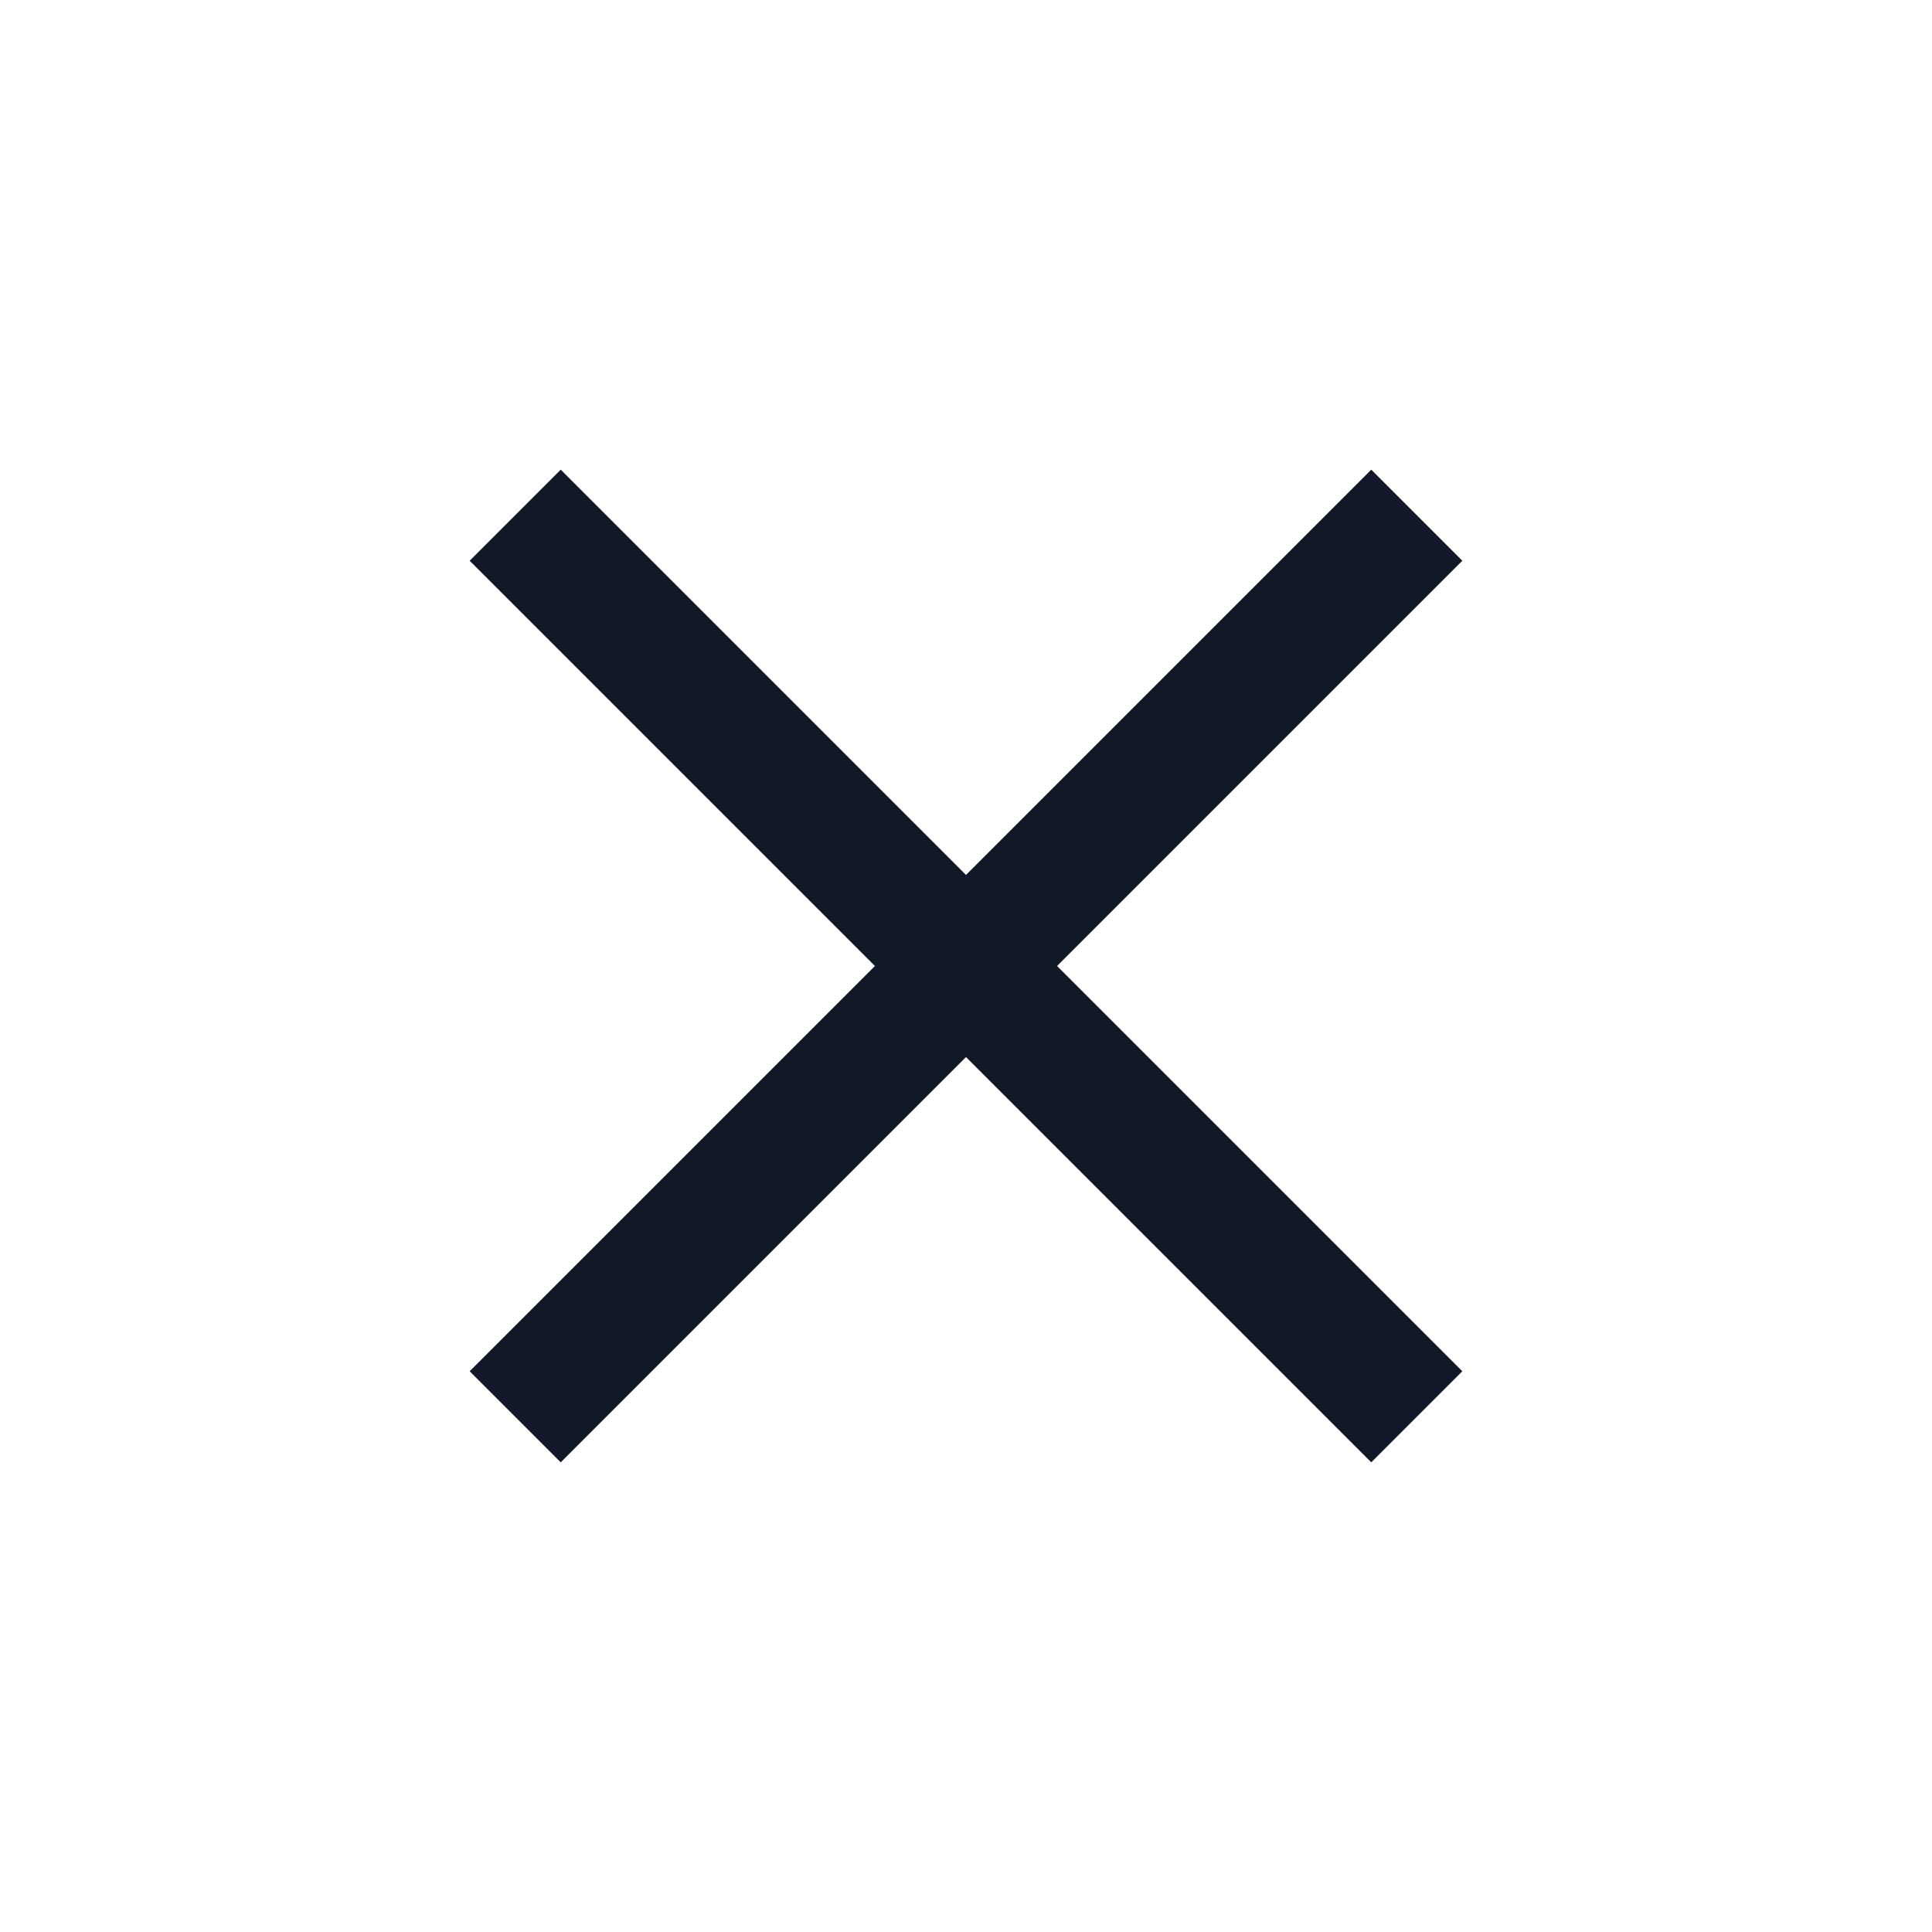
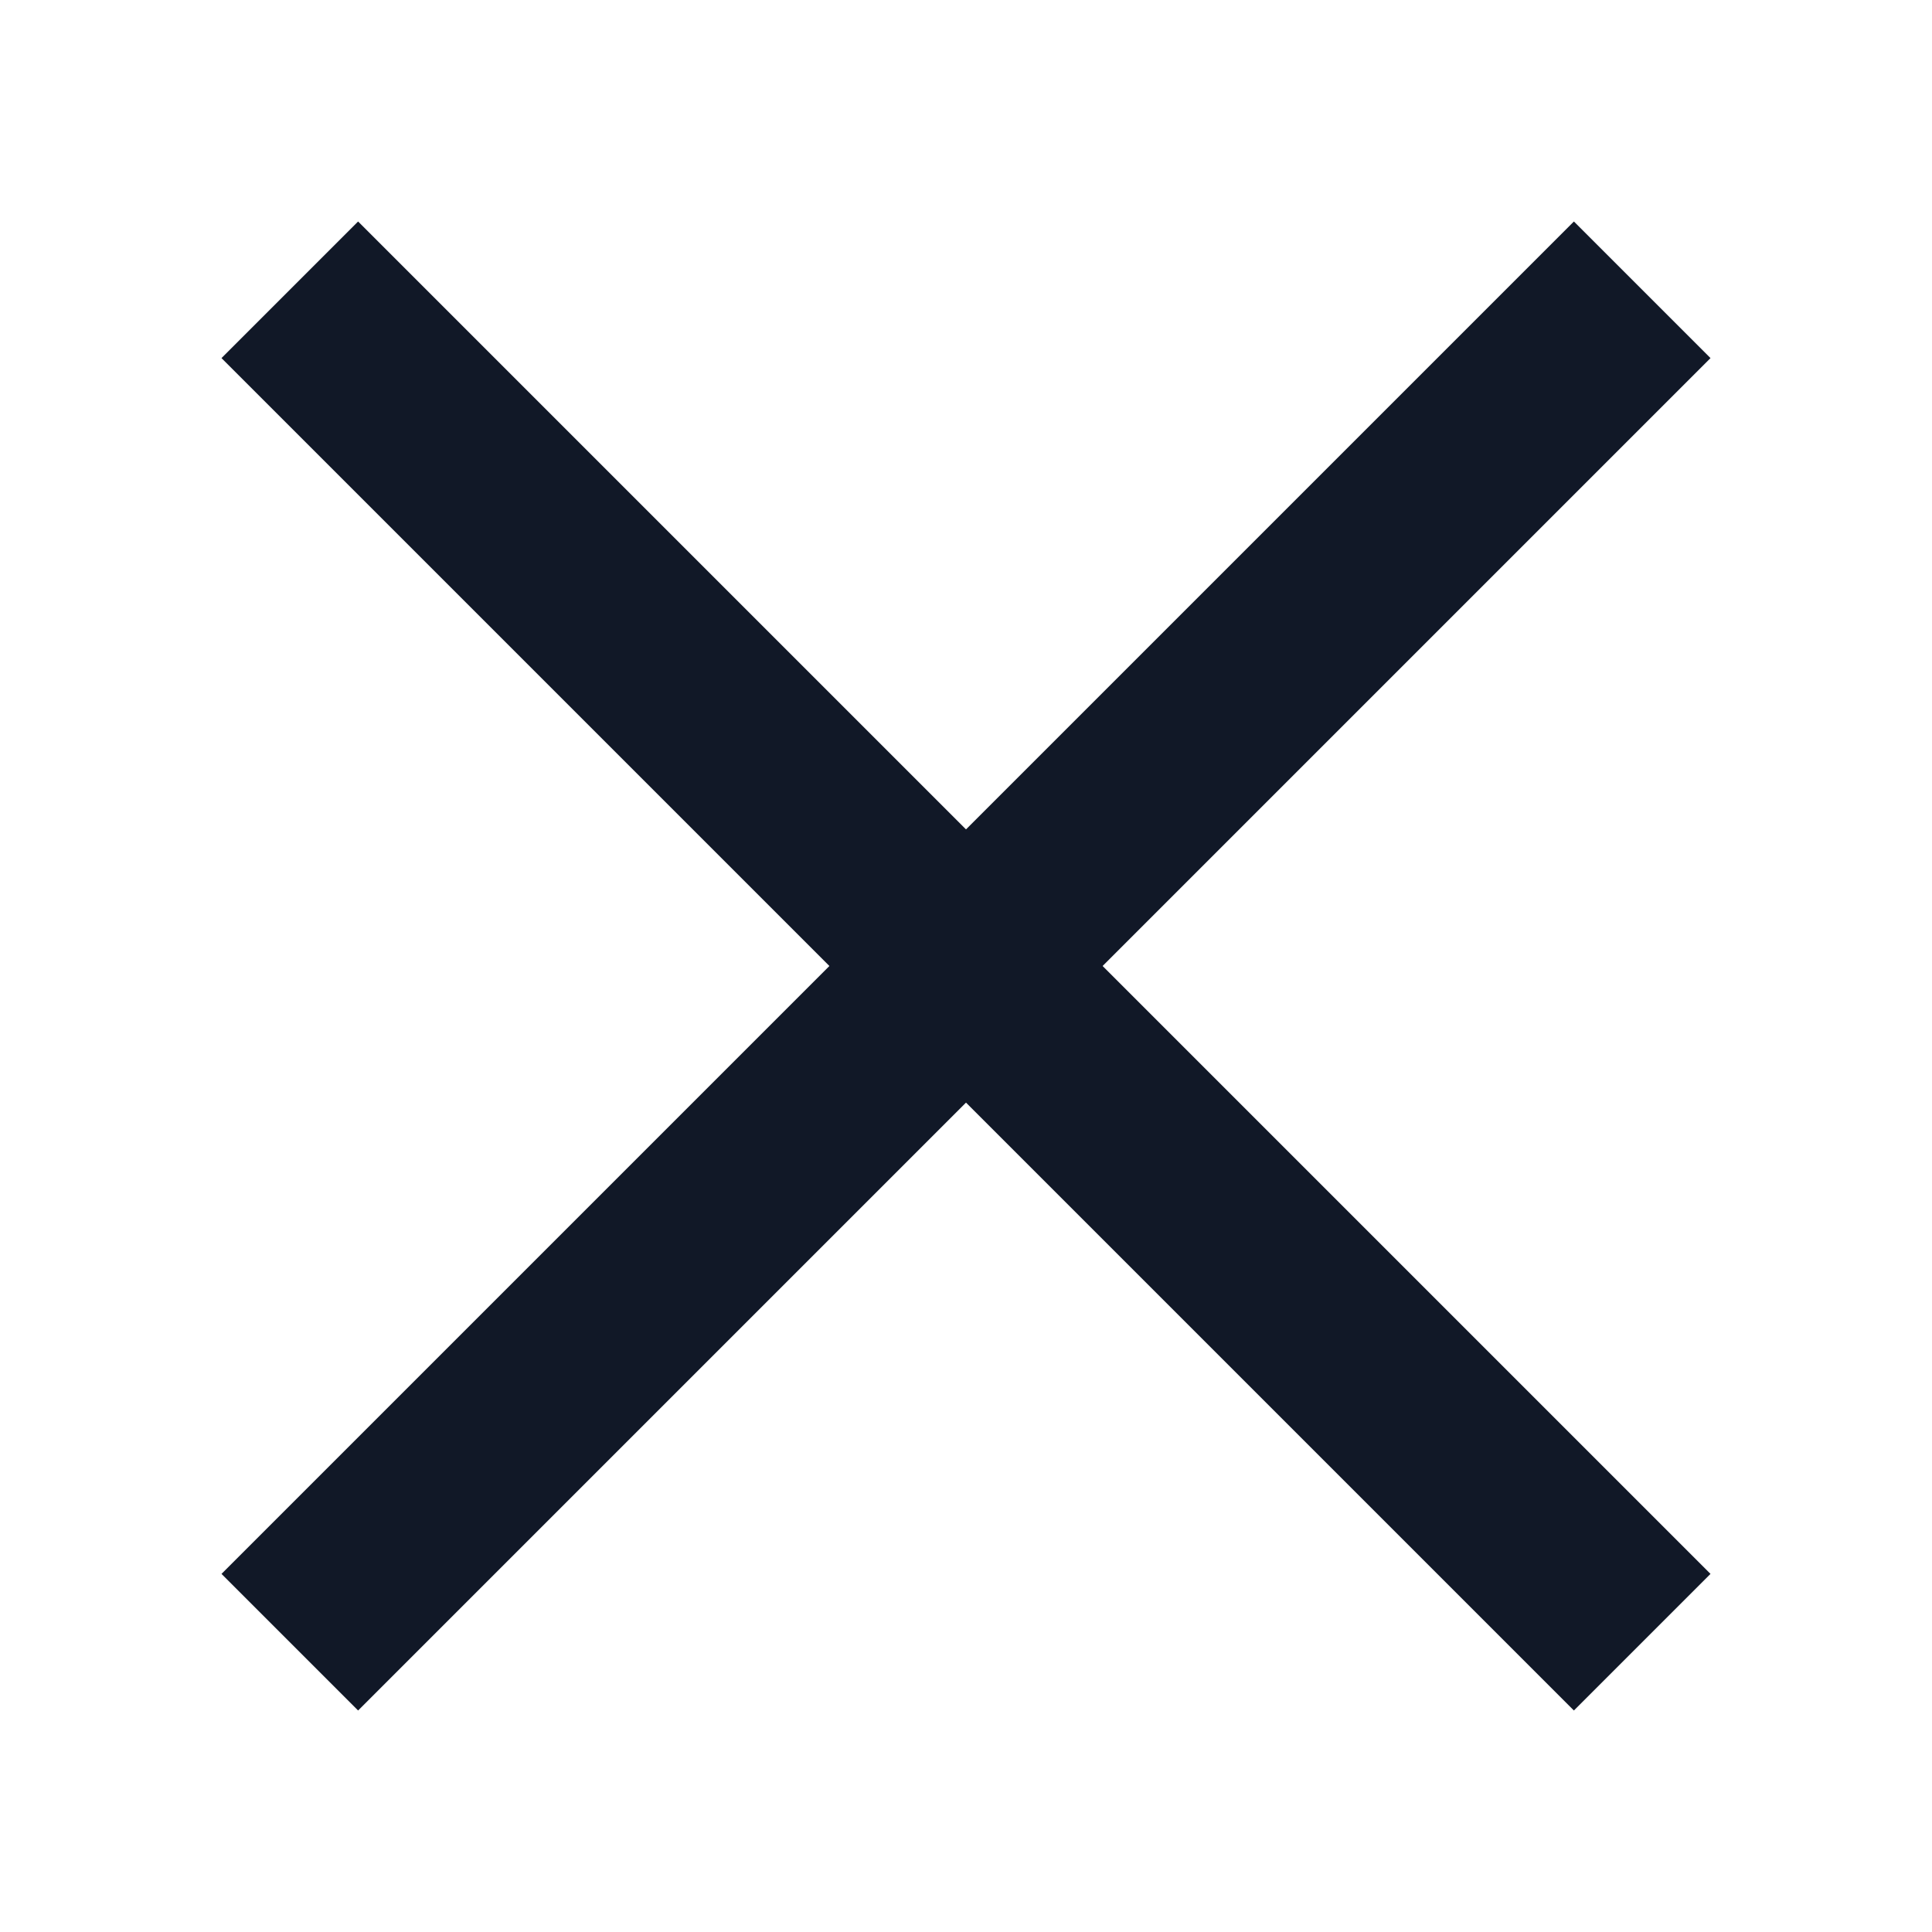
- <svg xmlns="http://www.w3.org/2000/svg" width="30" height="30" viewBox="0 0 30 30">
+ <svg xmlns="http://www.w3.org/2000/svg" width="20" height="20" viewBox="0 0 20 20">
  <g id="Layer_1" data-name="Layer 1">
    <g>
-       <path d="M8 8 L22 22" fill="none" stroke="#111827" stroke-width="2" />
-       <path d="M22 8 L8 22" fill="none" stroke="#111827" stroke-width="2" />
+       <path d="M3 3 L17 17" fill="none" stroke="#111827" stroke-width="2" />
+       <path d="M17 3 L3 17" fill="none" stroke="#111827" stroke-width="2" />
    </g>
  </g>
</svg>
